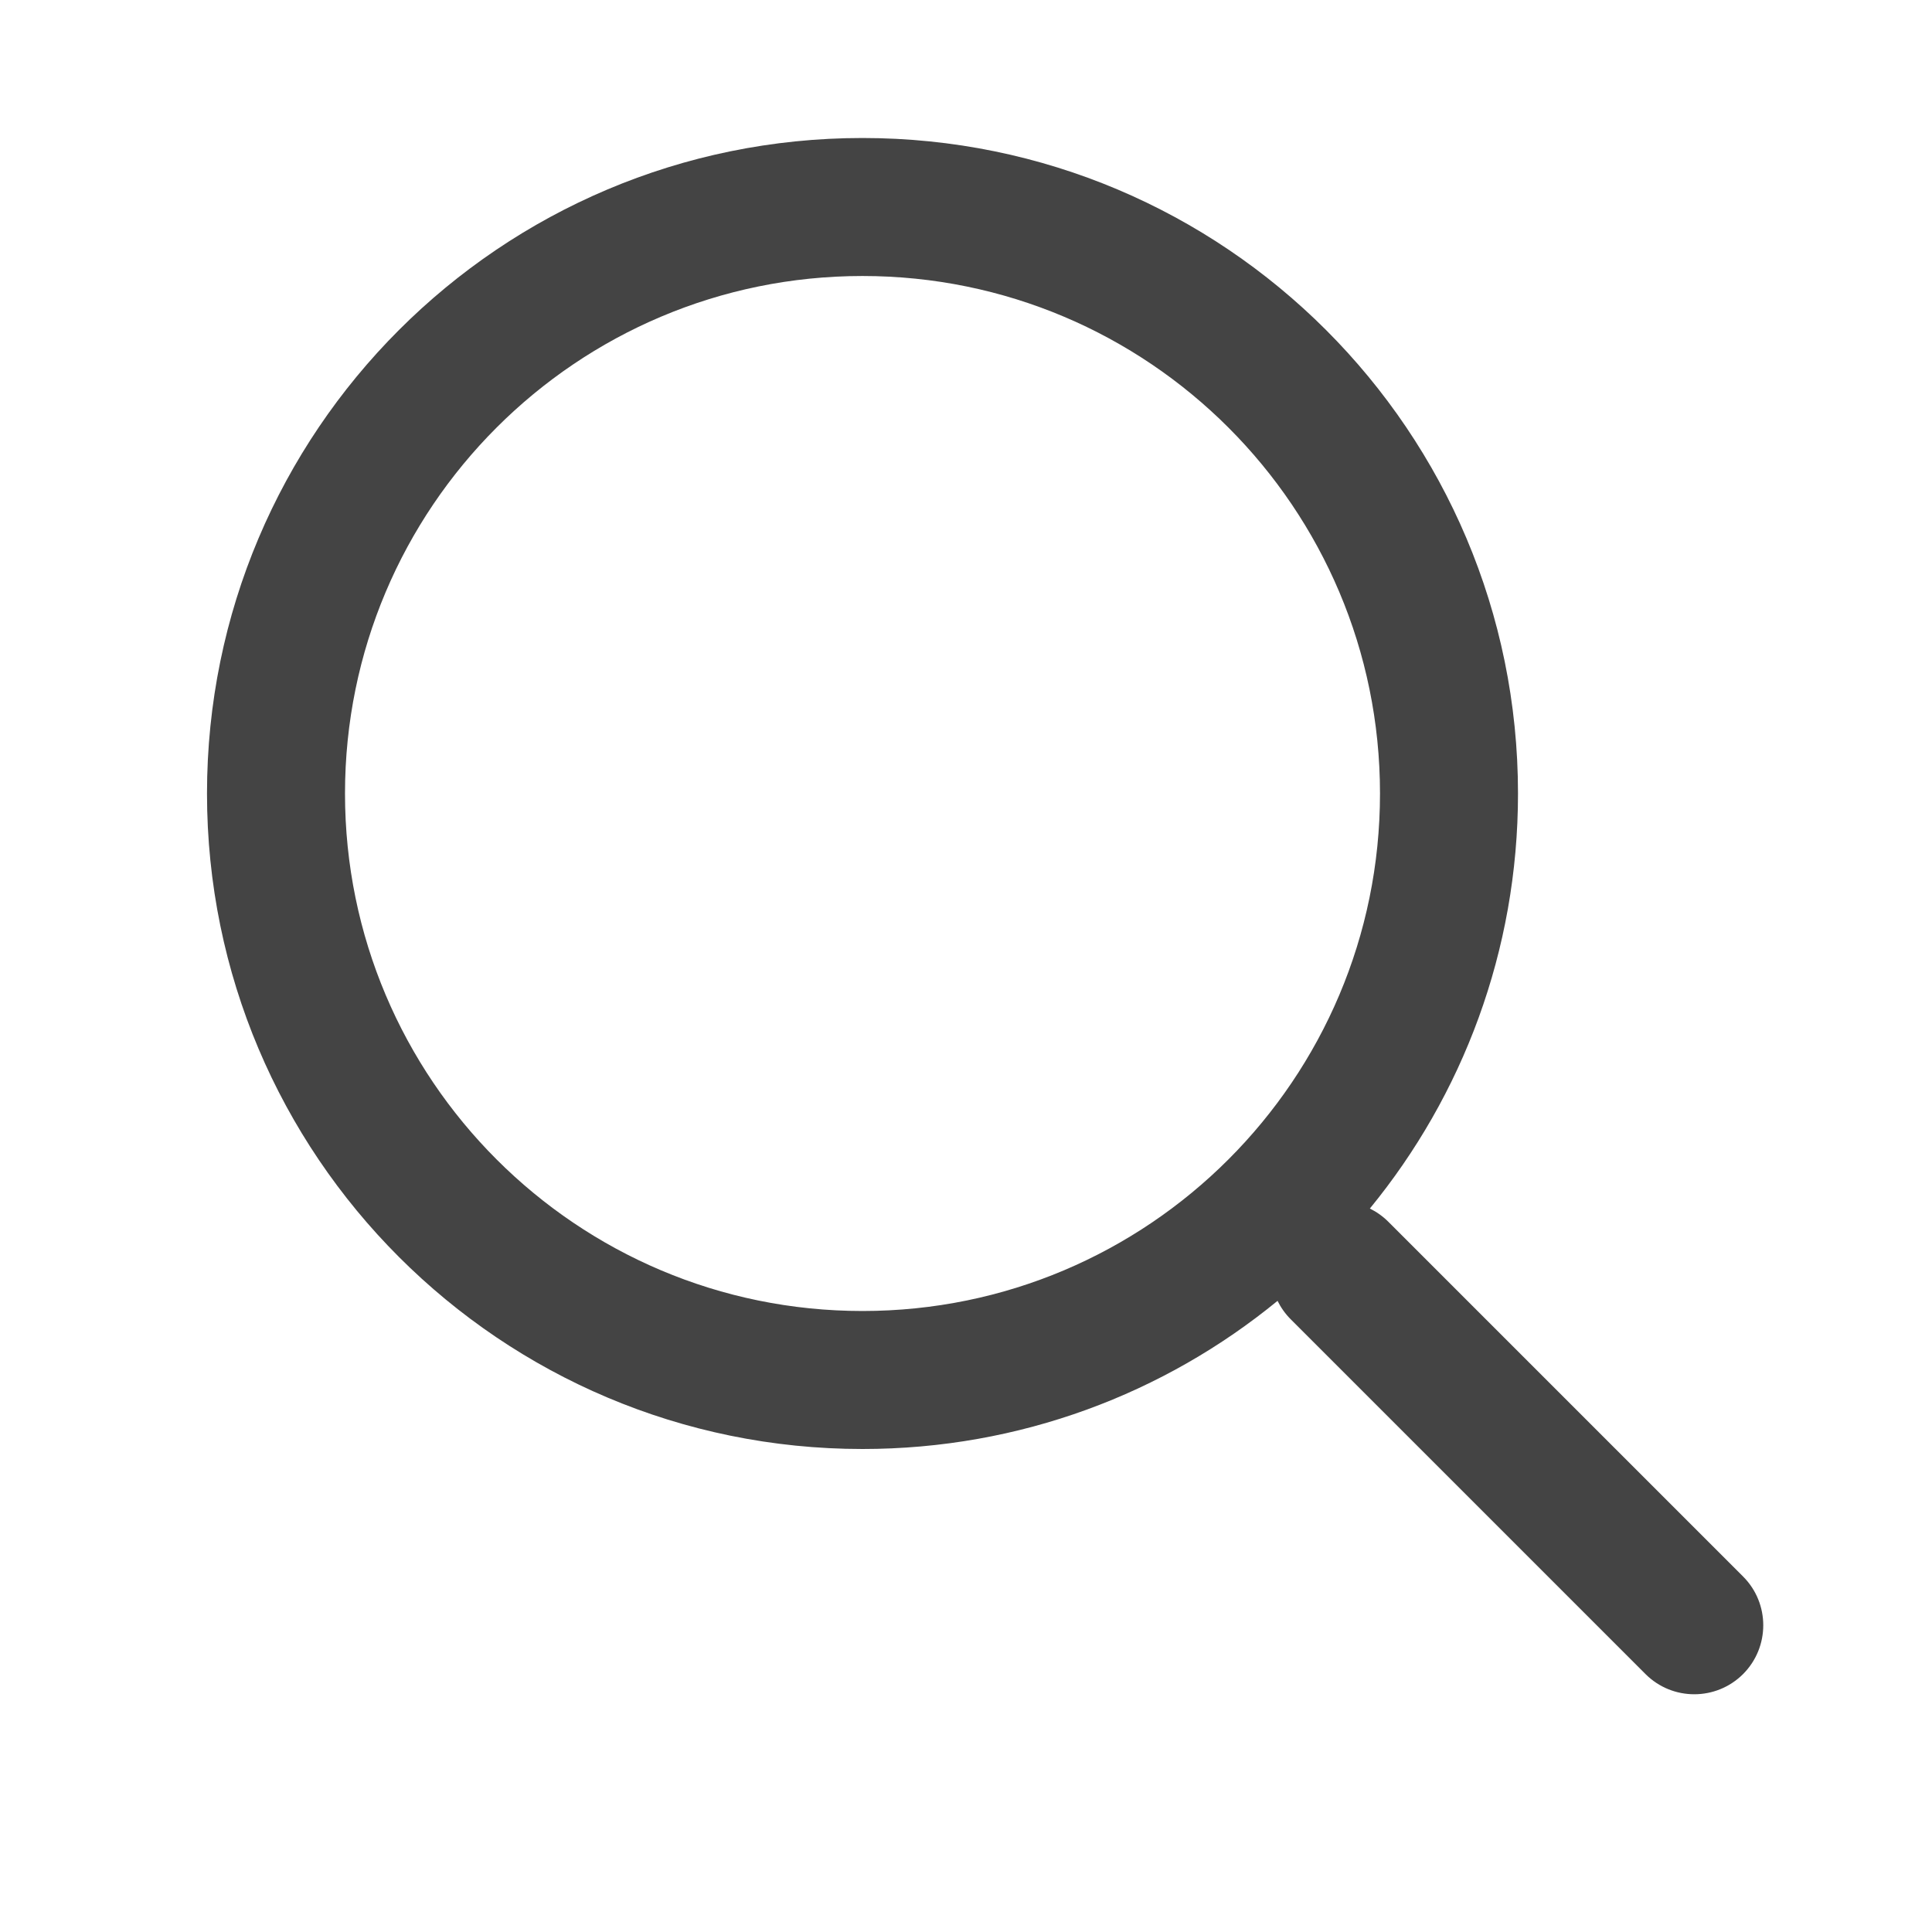
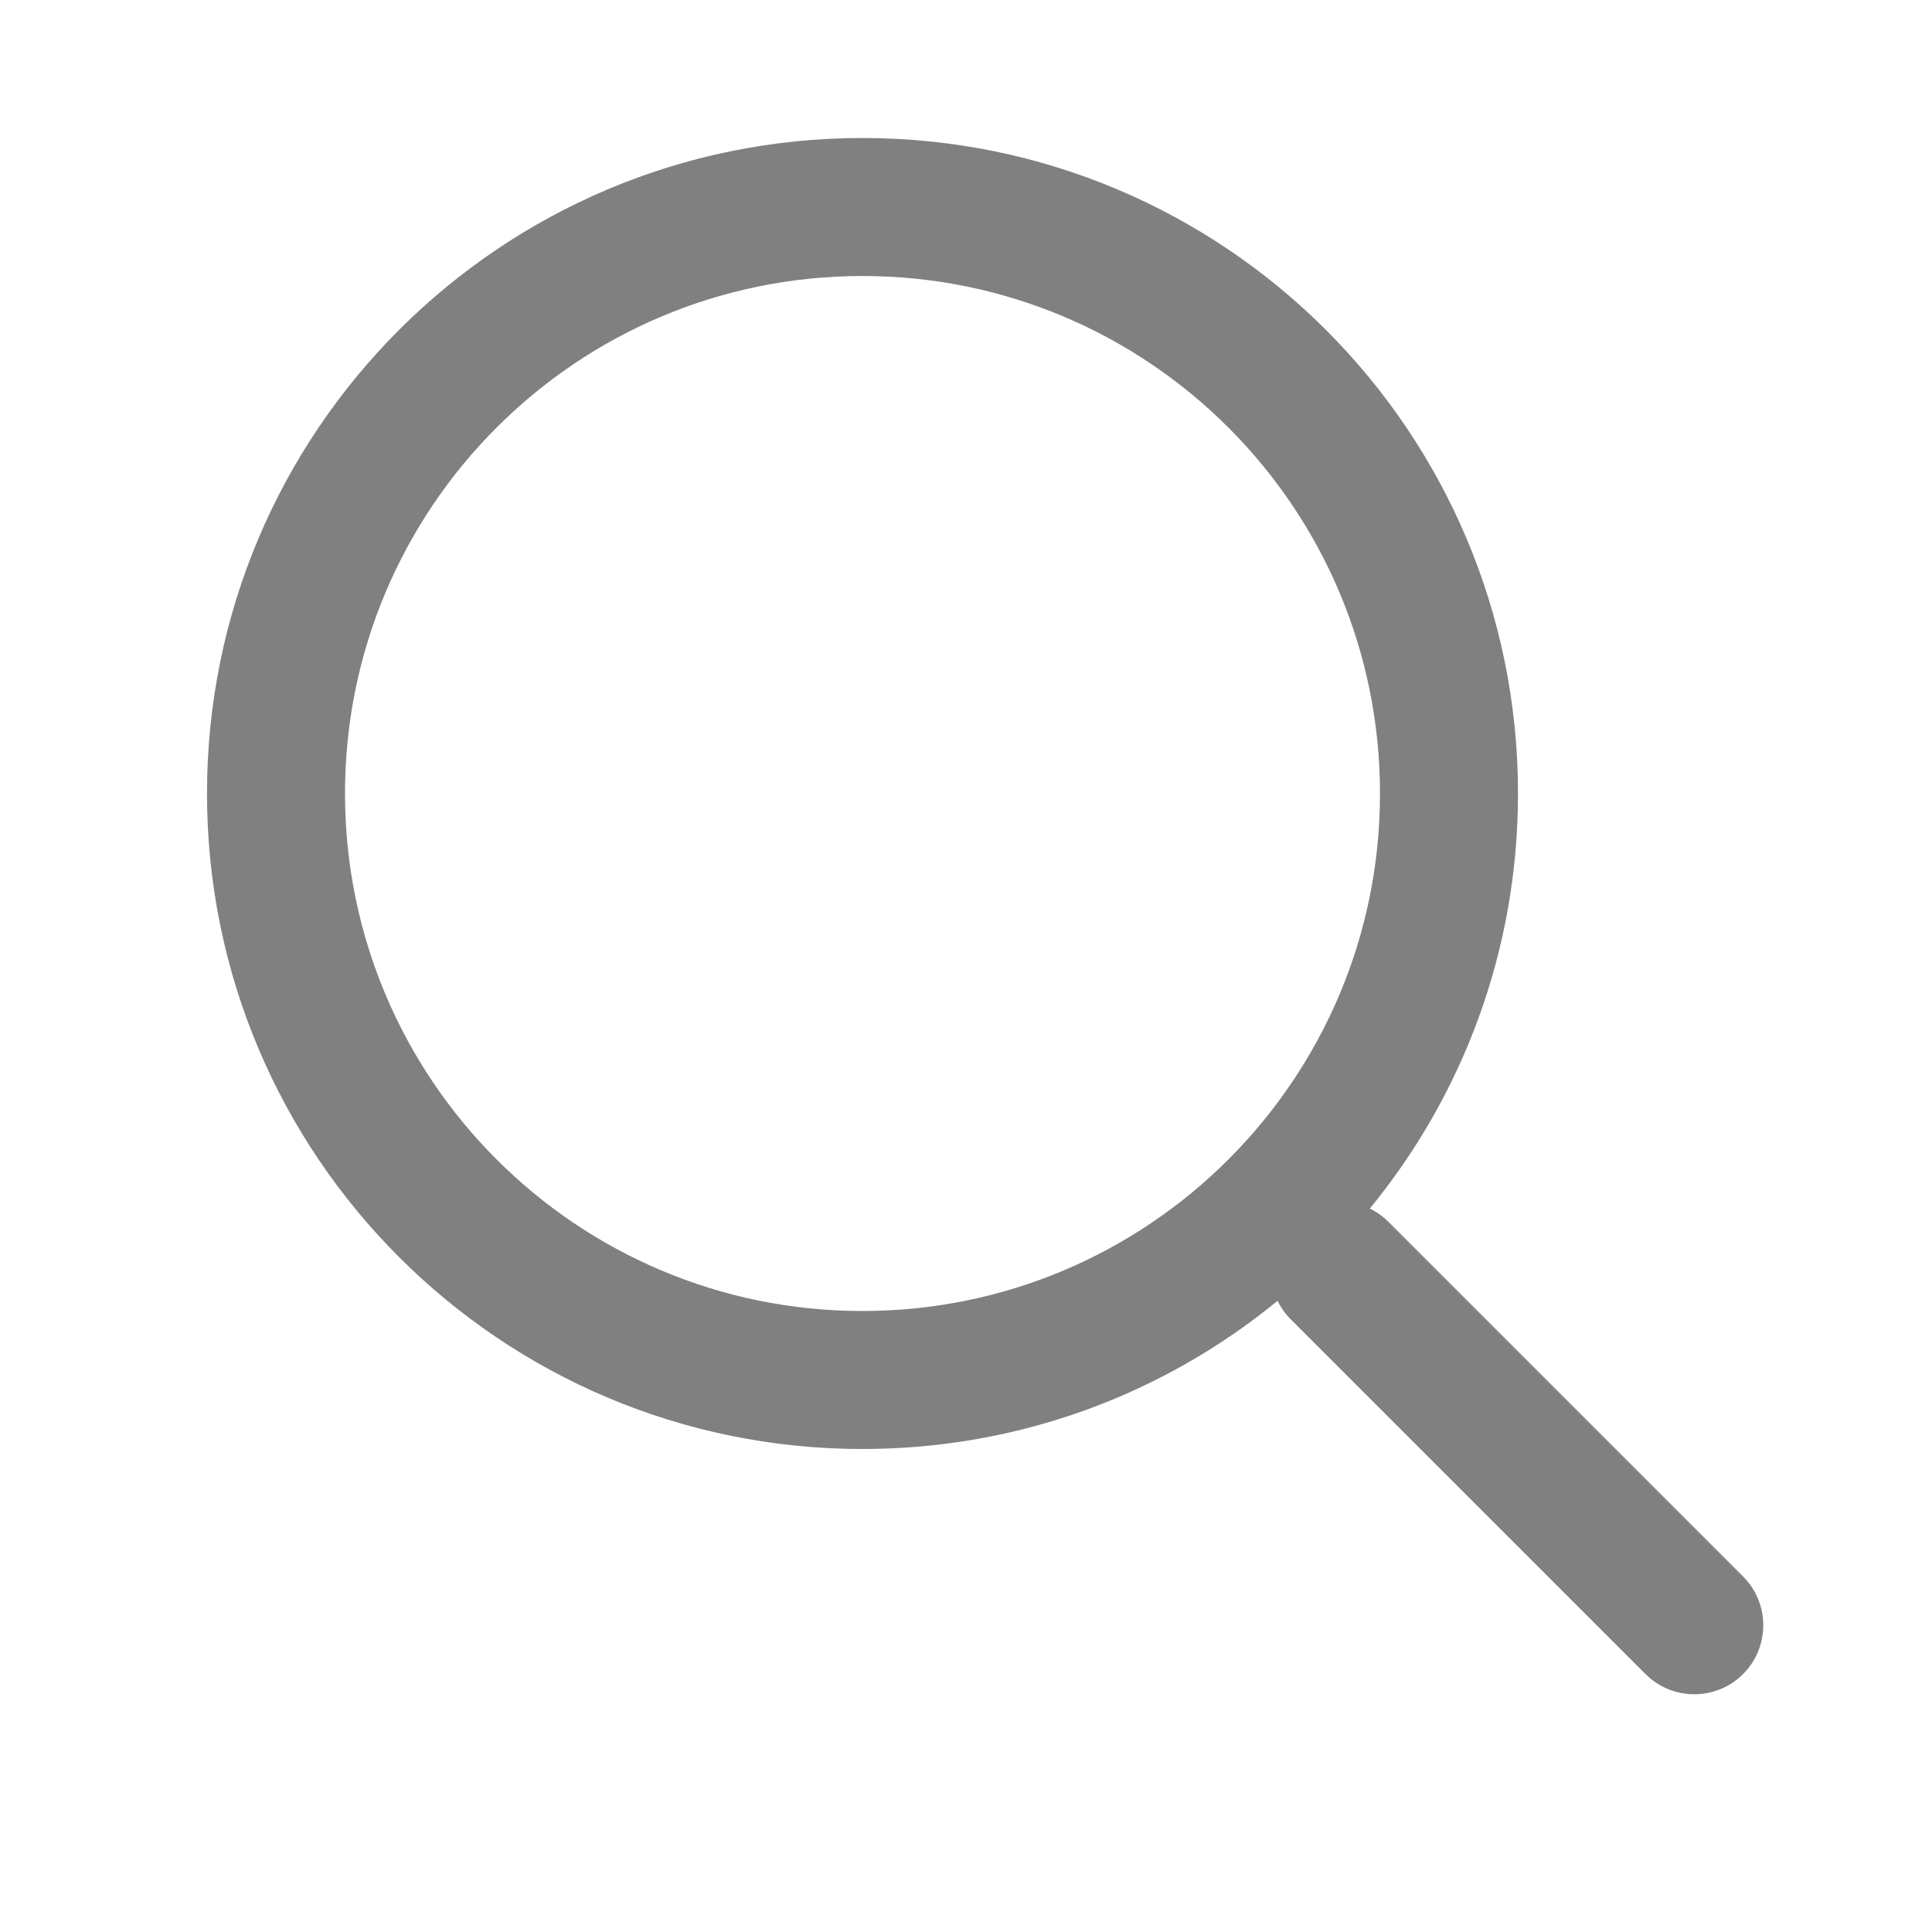
<svg xmlns="http://www.w3.org/2000/svg" width="28" height="28" viewBox="0 0 28 28" fill="none">
-   <path fill-rule="evenodd" clip-rule="evenodd" d="M20 11.5C20 15.642 16.642 19 12.5 19C8.358 19 5 15.642 5 11.5C5 7.358 8.358 4 12.5 4C16.642 4 20 7.358 20 11.5ZM18.515 18.853C16.877 20.195 14.783 21 12.5 21C7.253 21 3 16.747 3 11.5C3 6.253 7.253 2 12.5 2C17.747 2 22 6.253 22 11.5C22 13.783 21.195 15.877 19.853 17.515C19.95 17.563 20.041 17.627 20.121 17.707L25.262 22.848C25.652 23.238 25.652 23.871 25.262 24.262C24.871 24.652 24.238 24.652 23.848 24.262L18.707 19.121C18.627 19.041 18.563 18.95 18.515 18.853Z" fill="#444444" />
+   <path fill-rule="evenodd" clip-rule="evenodd" d="M20 11.5C20 15.642 16.642 19 12.5 19C8.358 19 5 15.642 5 11.5C5 7.358 8.358 4 12.5 4C16.642 4 20 7.358 20 11.5ZM18.515 18.853C16.877 20.195 14.783 21 12.5 21C7.253 21 3 16.747 3 11.5C3 6.253 7.253 2 12.5 2C17.747 2 22 6.253 22 11.5C22 13.783 21.195 15.877 19.853 17.515C19.95 17.563 20.041 17.627 20.121 17.707L25.262 22.848C25.652 23.238 25.652 23.871 25.262 24.262C24.871 24.652 24.238 24.652 23.848 24.262L18.707 19.121C18.627 19.041 18.563 18.95 18.515 18.853Z" fill="#808080" />
</svg>
